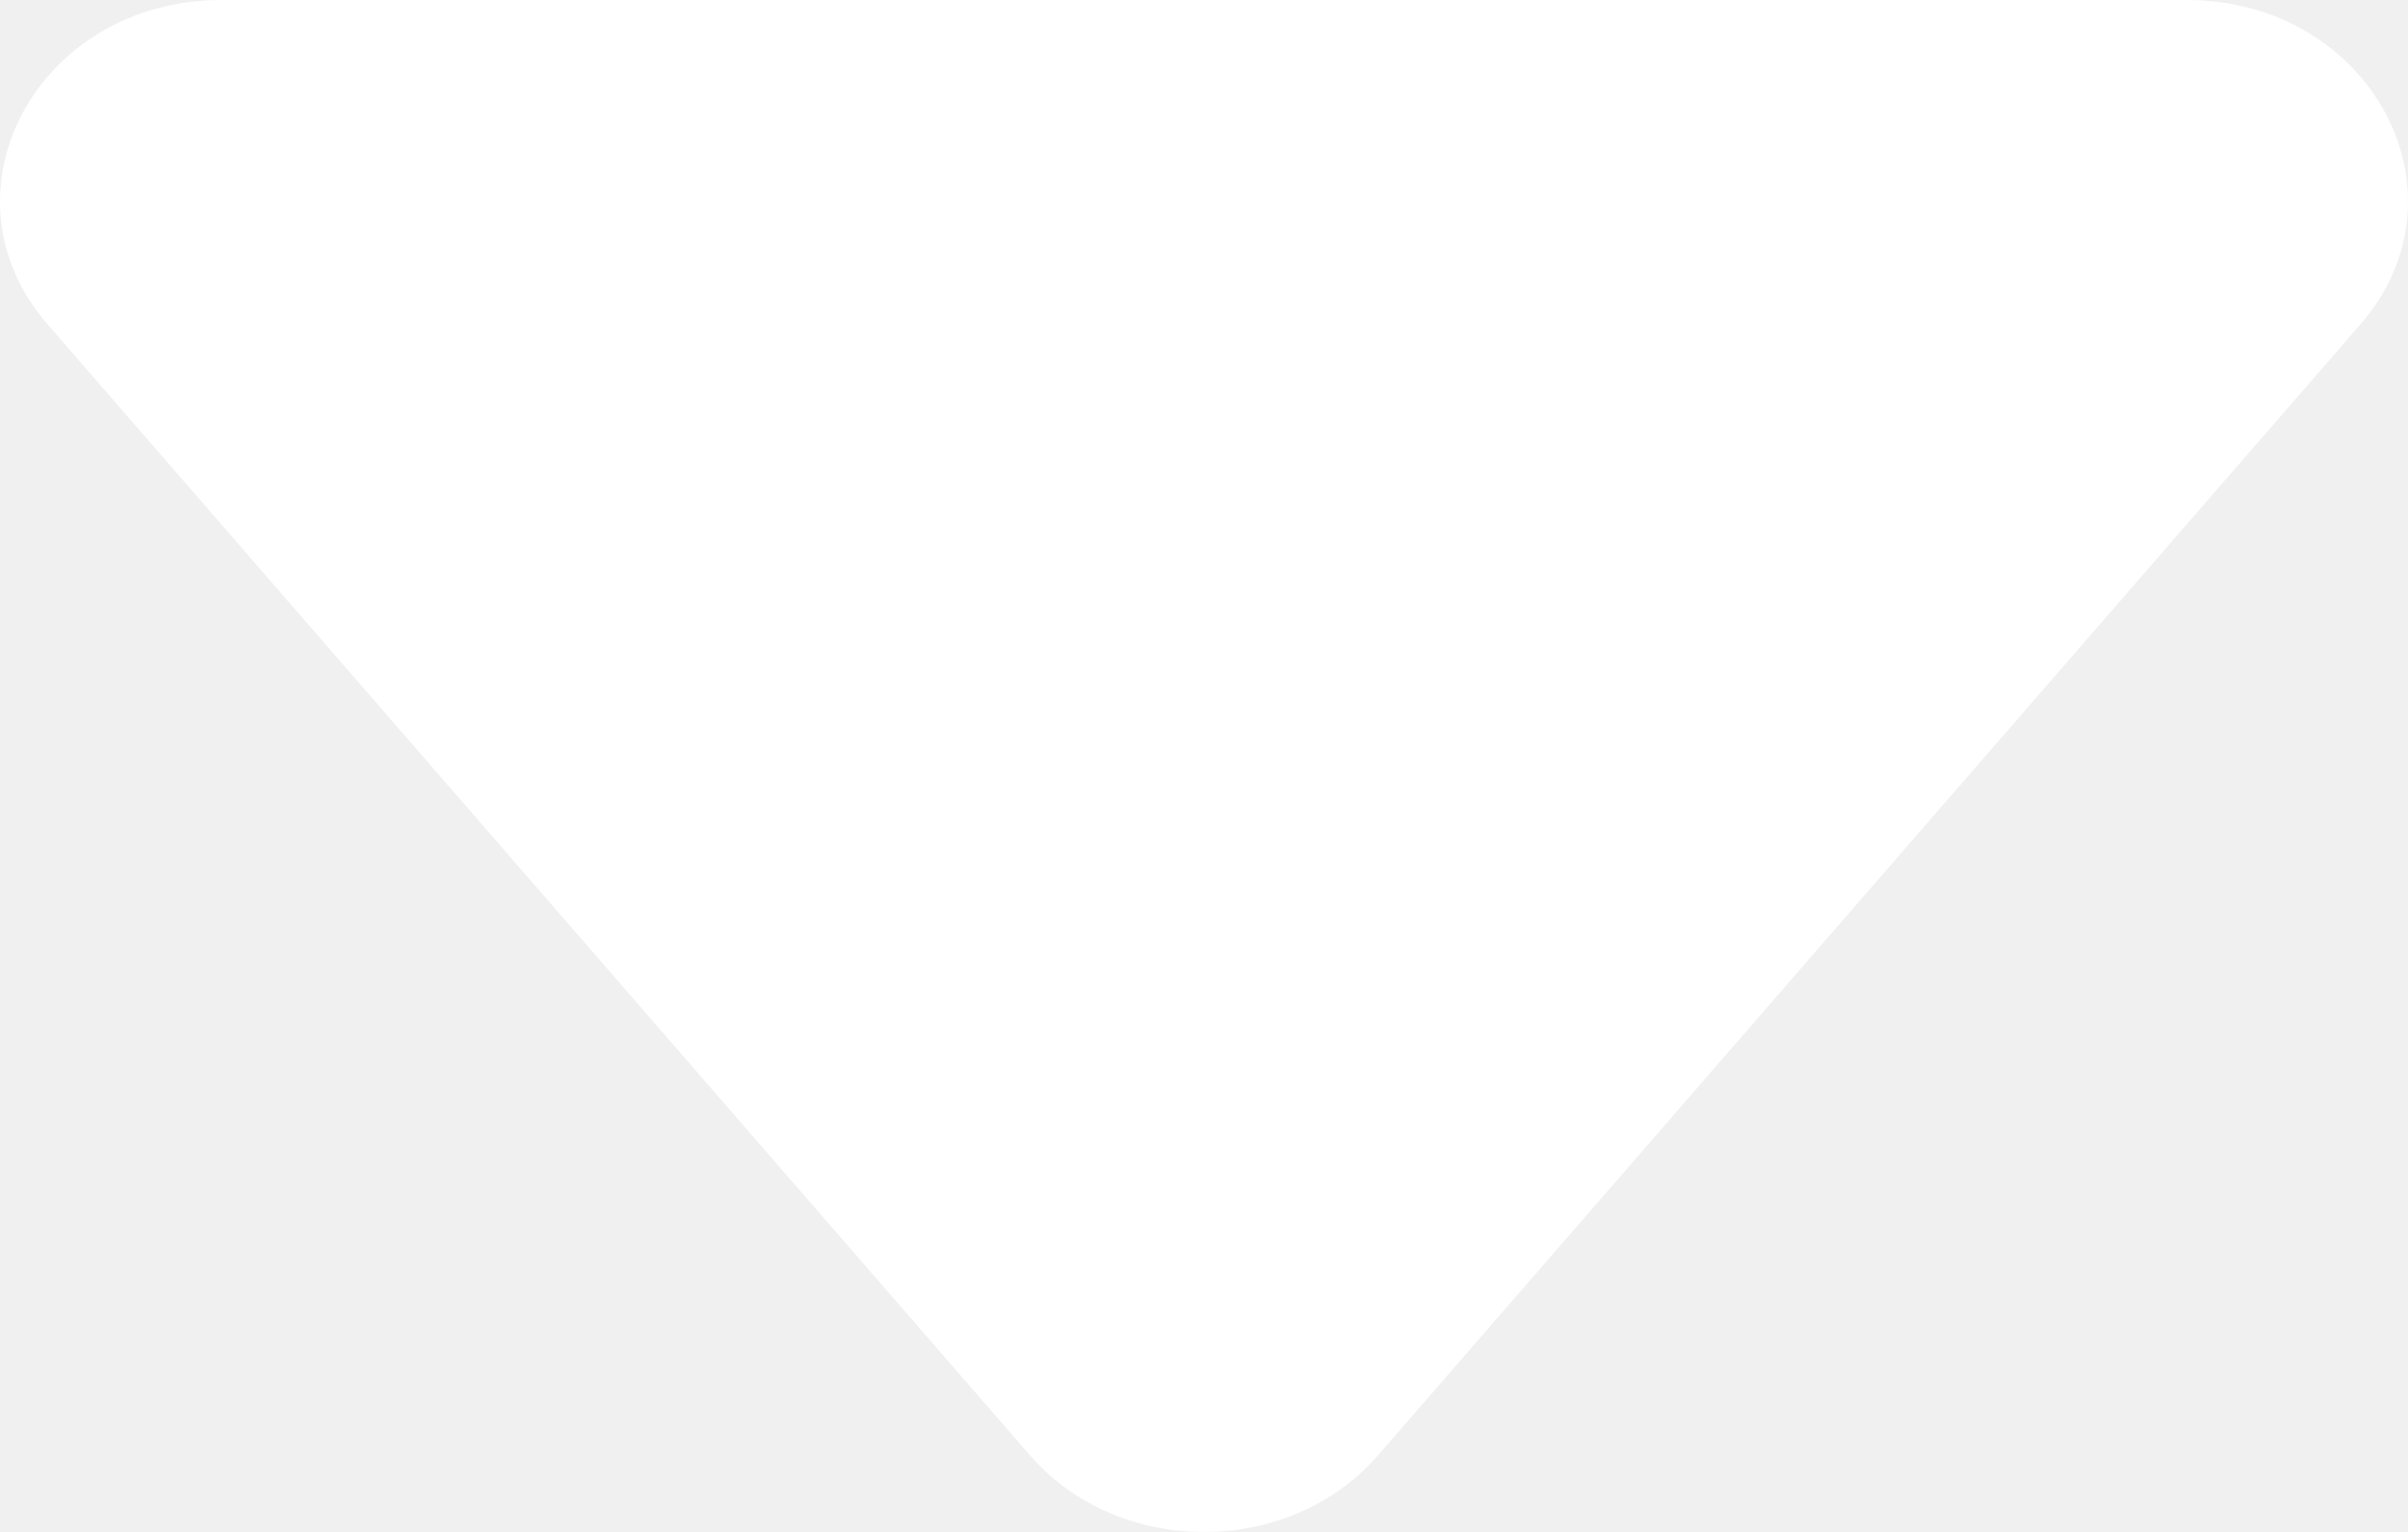
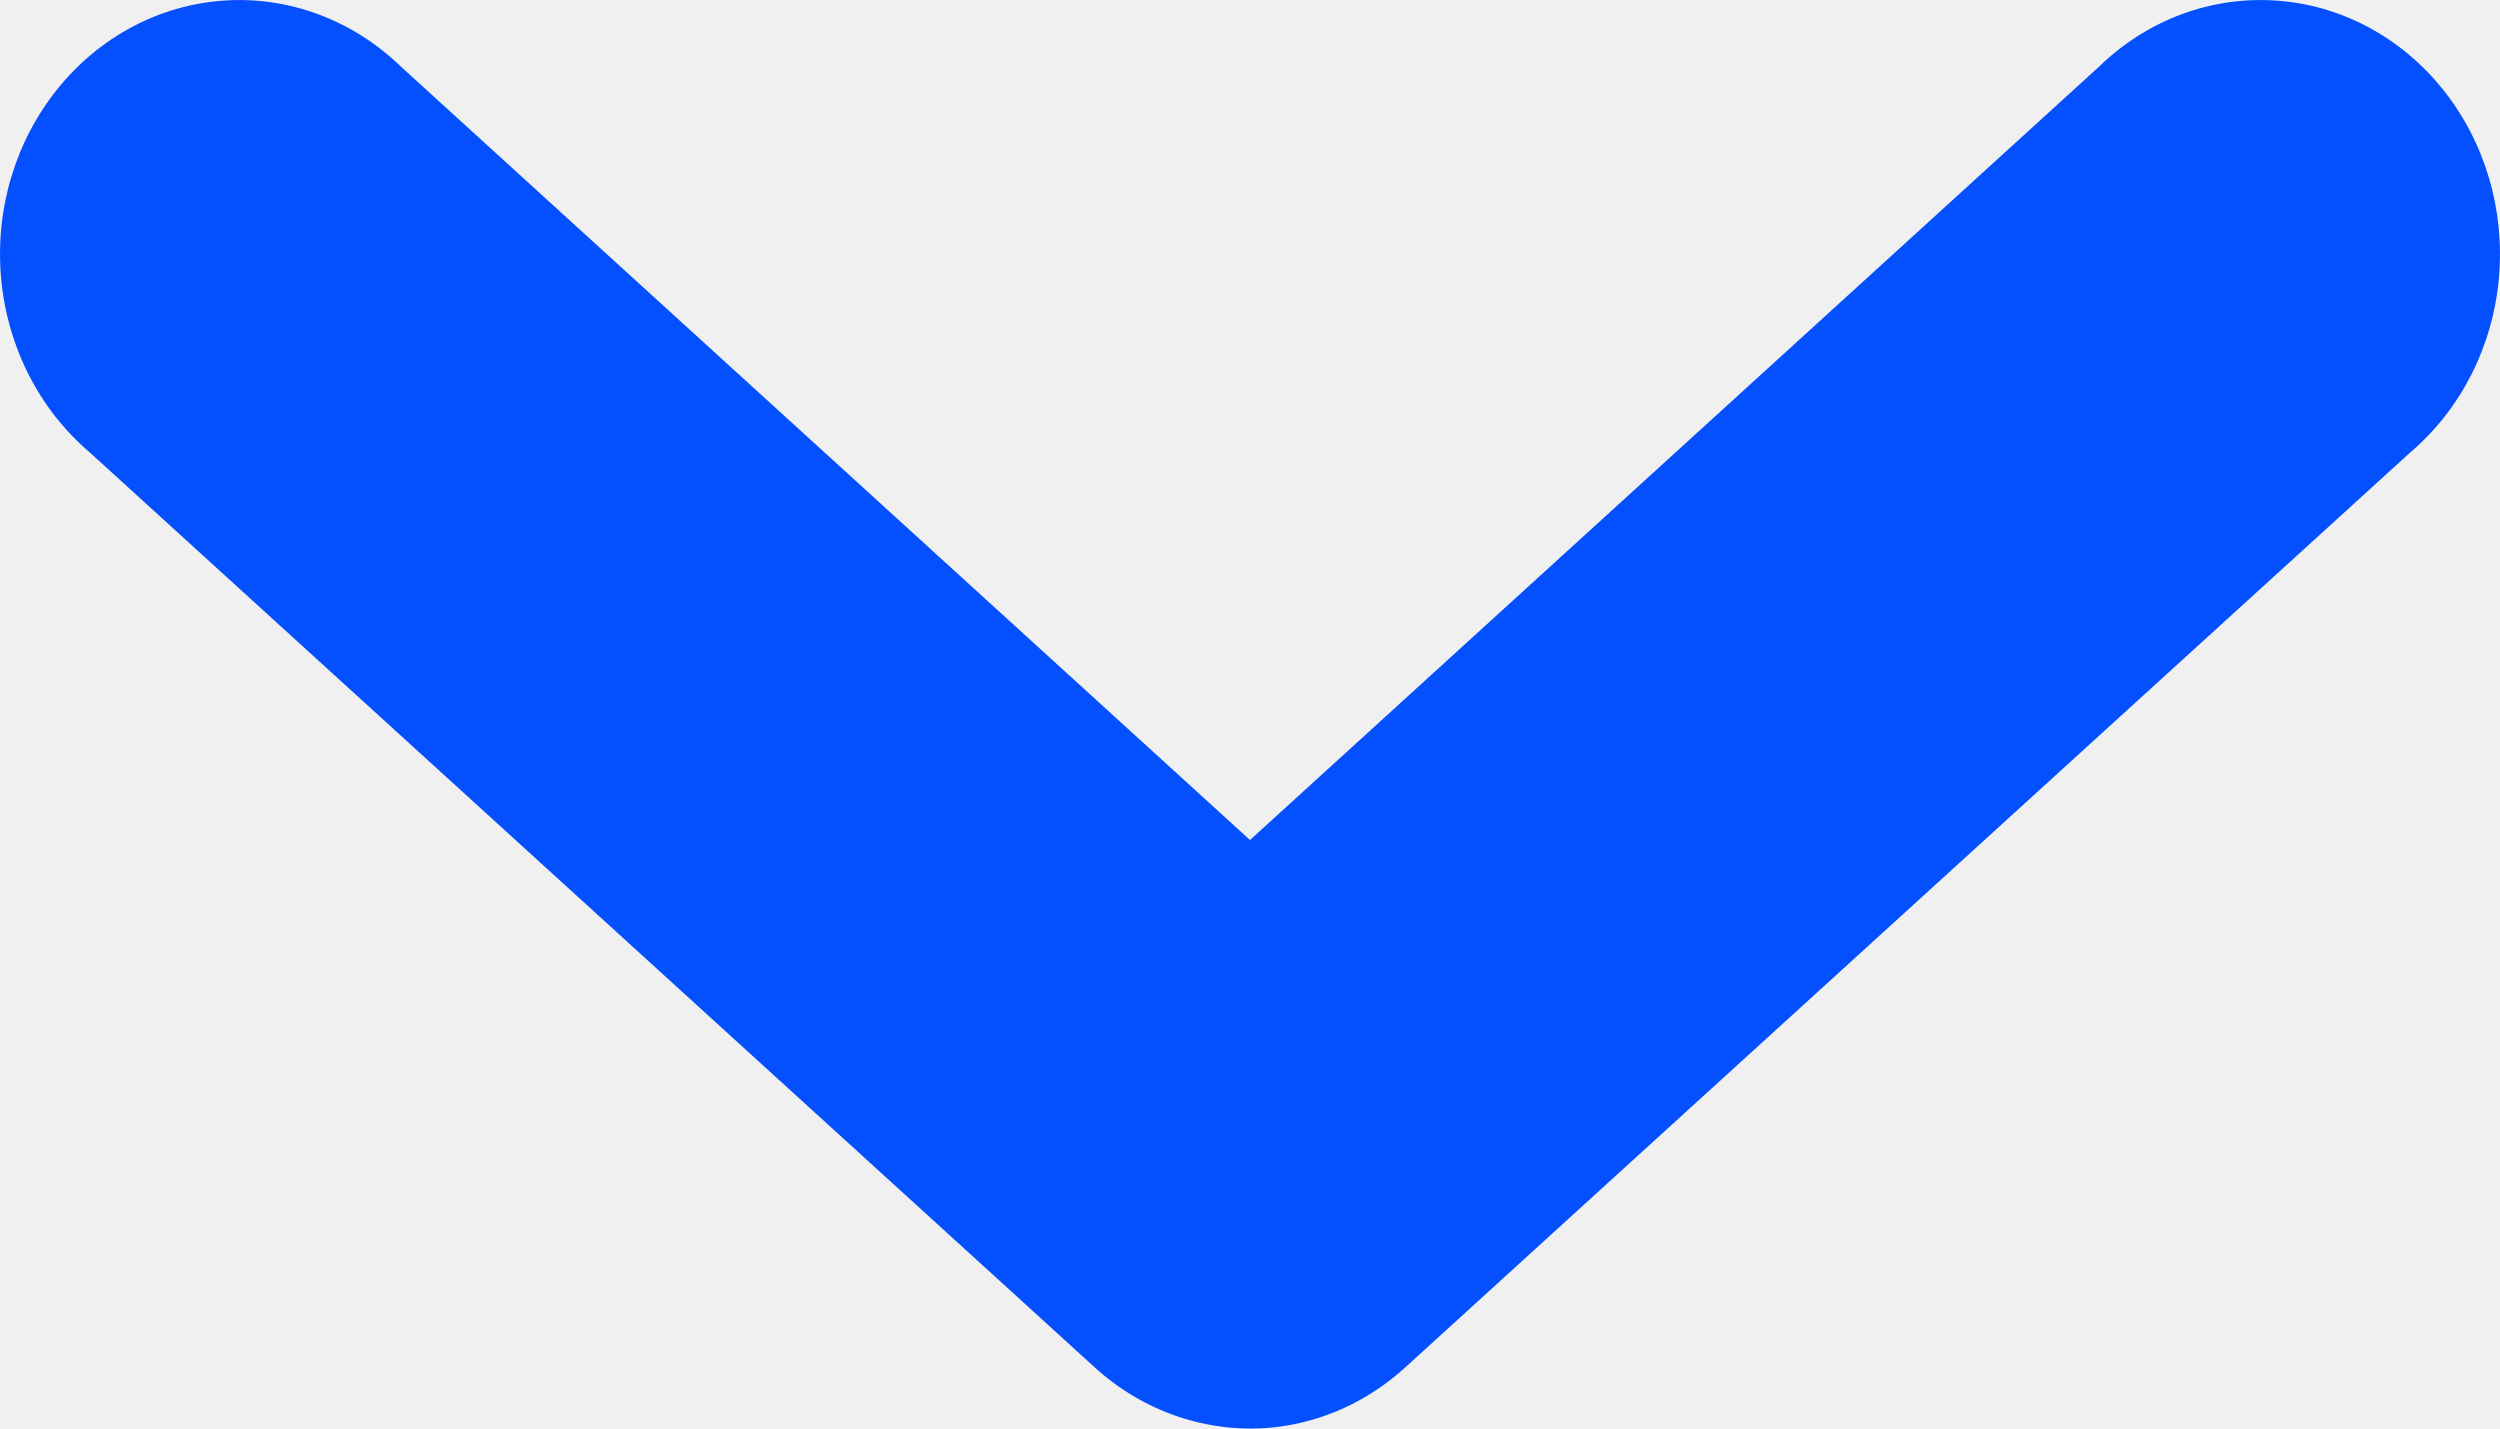
- <svg xmlns="http://www.w3.org/2000/svg" width="11" height="7" viewBox="0 0 11 7" fill="none">
-   <path d="M6.295 6.65C5.89 7.117 5.11 7.117 4.705 6.65L0.219 1.484C-0.304 0.883 0.169 6.79028e-09 1.013 8.06235e-08L9.987 8.65074e-07C10.831 9.38908e-07 11.304 0.883 10.781 1.484L6.295 6.65Z" fill="white" />
+ <svg xmlns="http://www.w3.org/2000/svg" width="14" height="8" viewBox="0 0 14 8" fill="none">
+   <path d="M7.126 7.994C7.401 7.966 7.661 7.848 7.871 7.656L13.498 2.533C13.781 2.292 13.96 1.94 13.994 1.556C14.028 1.172 13.914 0.791 13.678 0.498C13.442 0.205 13.104 0.026 12.742 0.003C12.38 -0.021 12.024 0.112 11.756 0.372L7 4.704L2.244 0.372C1.976 0.113 1.62 -0.021 1.258 0.003C0.896 0.026 0.558 0.205 0.322 0.498C0.086 0.791 -0.028 1.172 0.006 1.556C0.04 1.94 0.219 2.292 0.502 2.533L6.129 7.656C6.404 7.907 6.764 8.029 7.126 7.994L7.126 7.994Z" fill="#0450FF" />
</svg>
